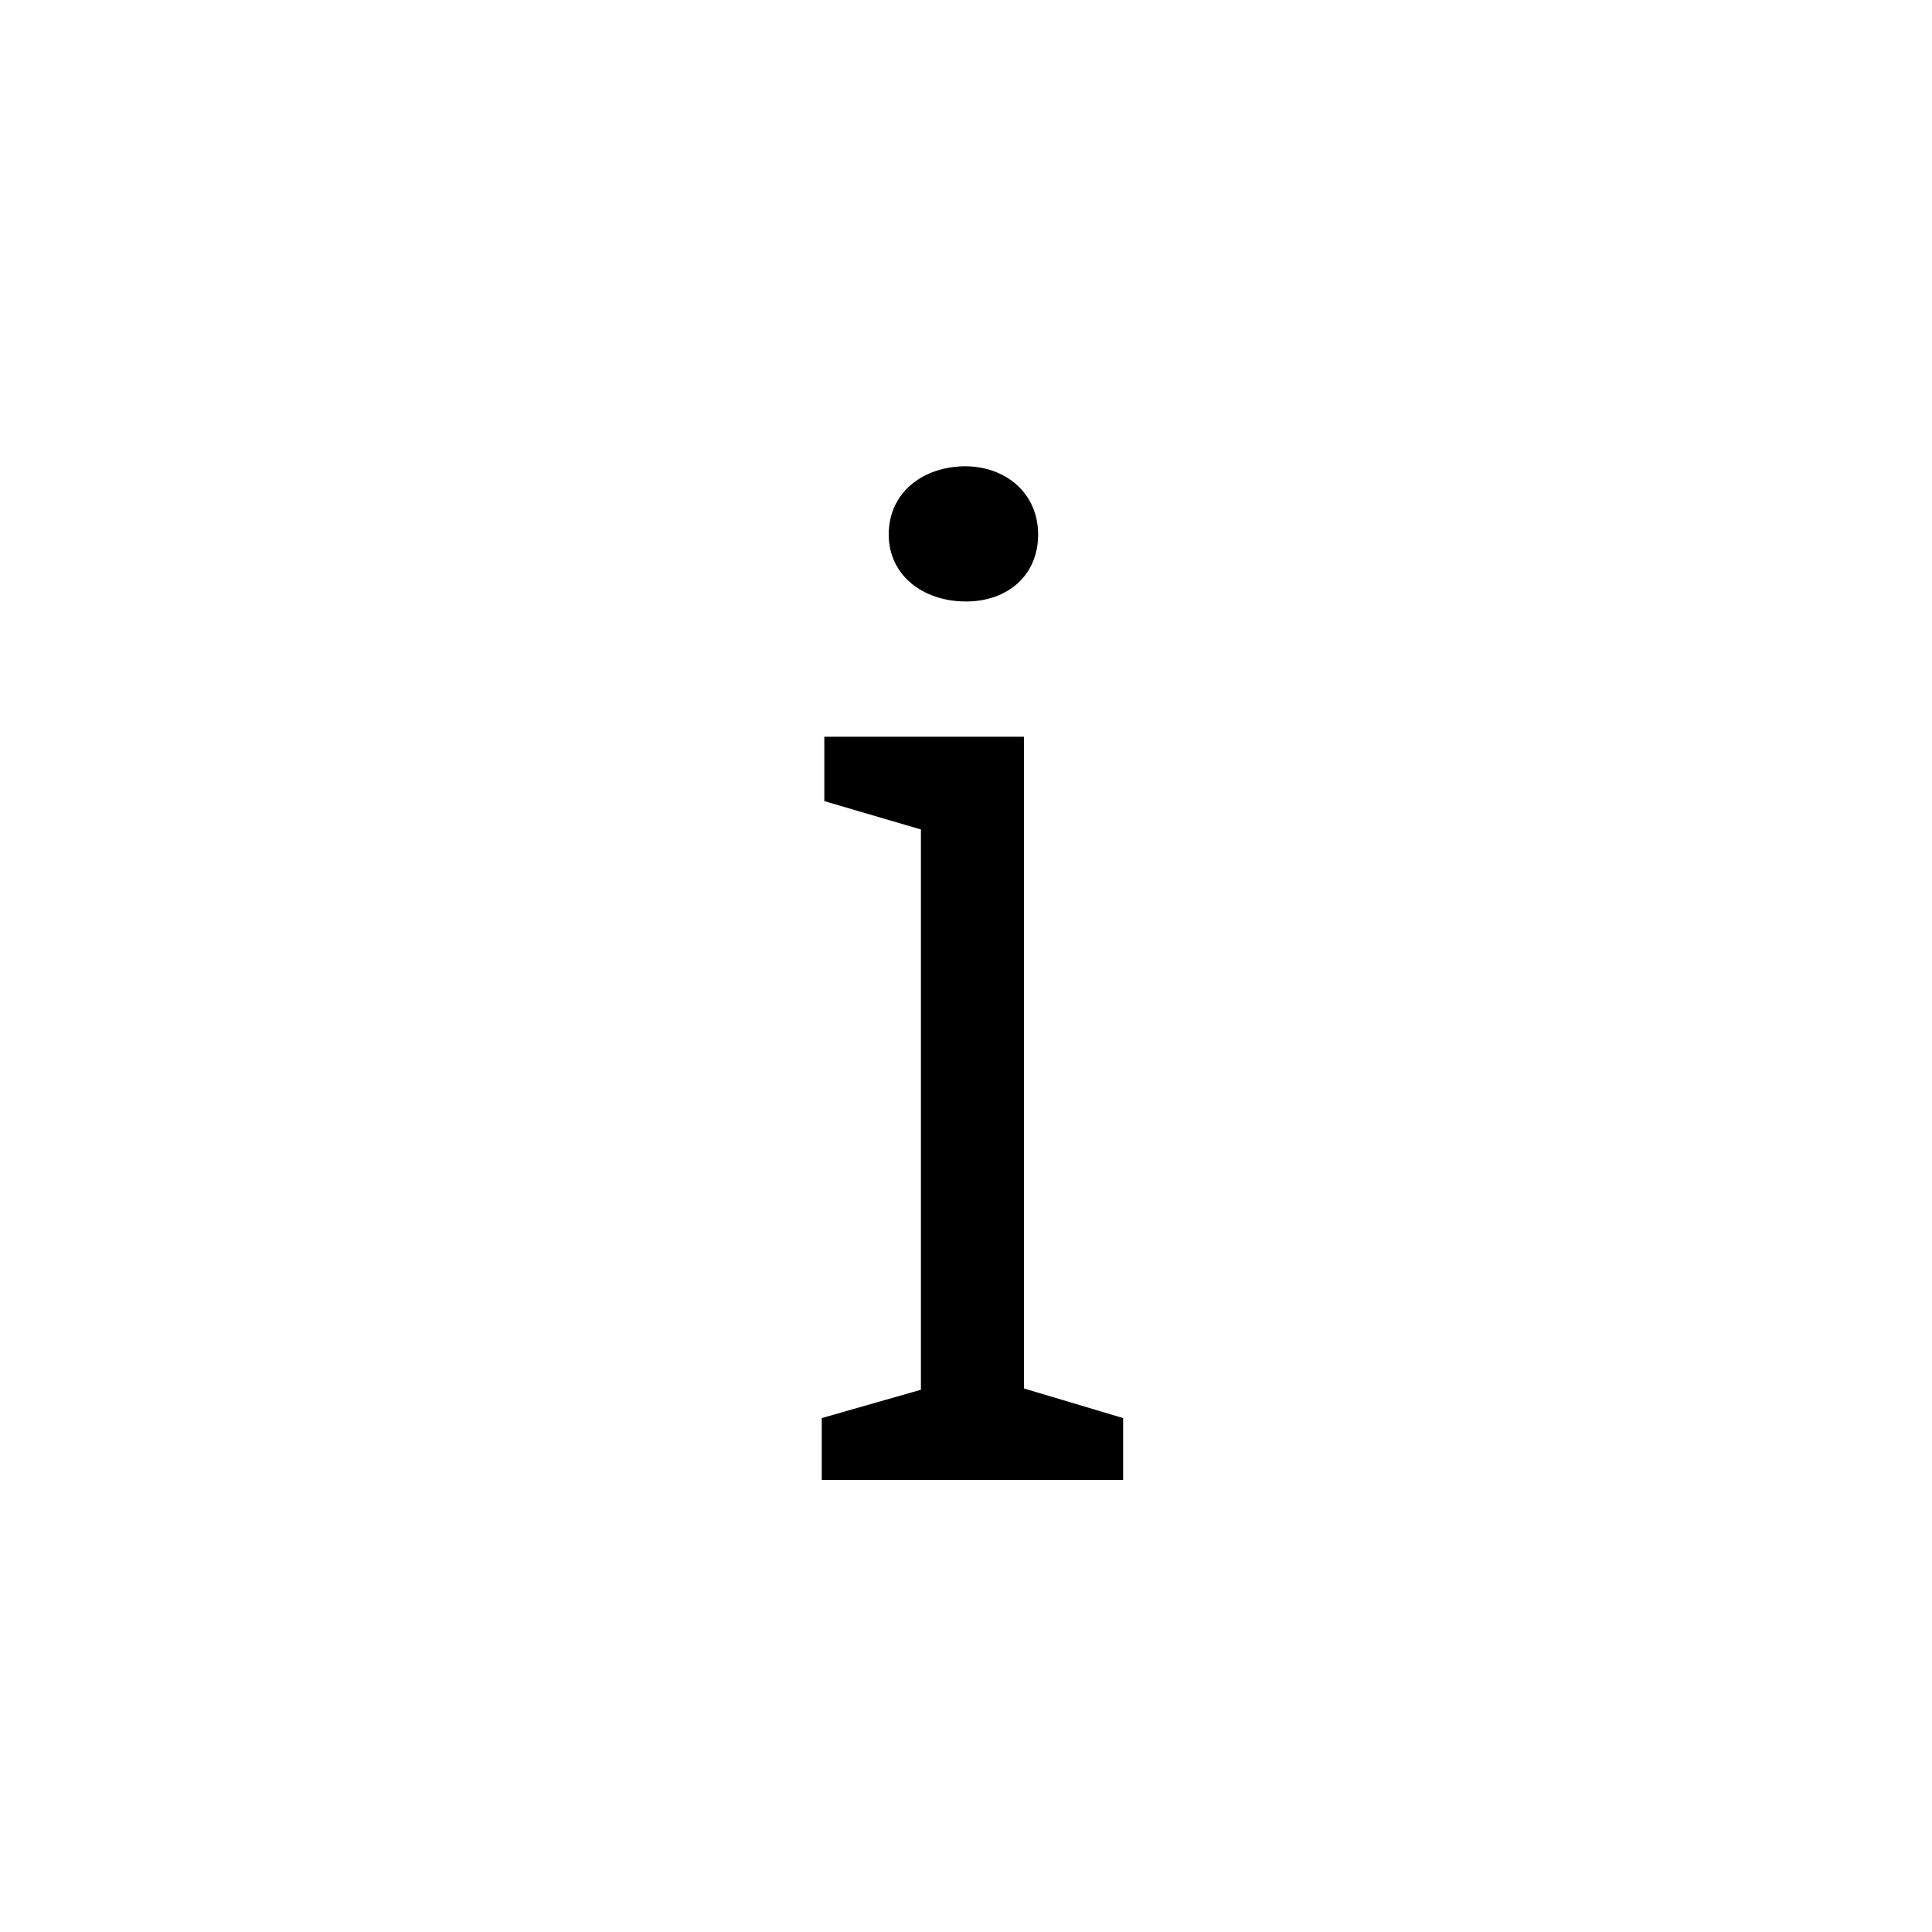
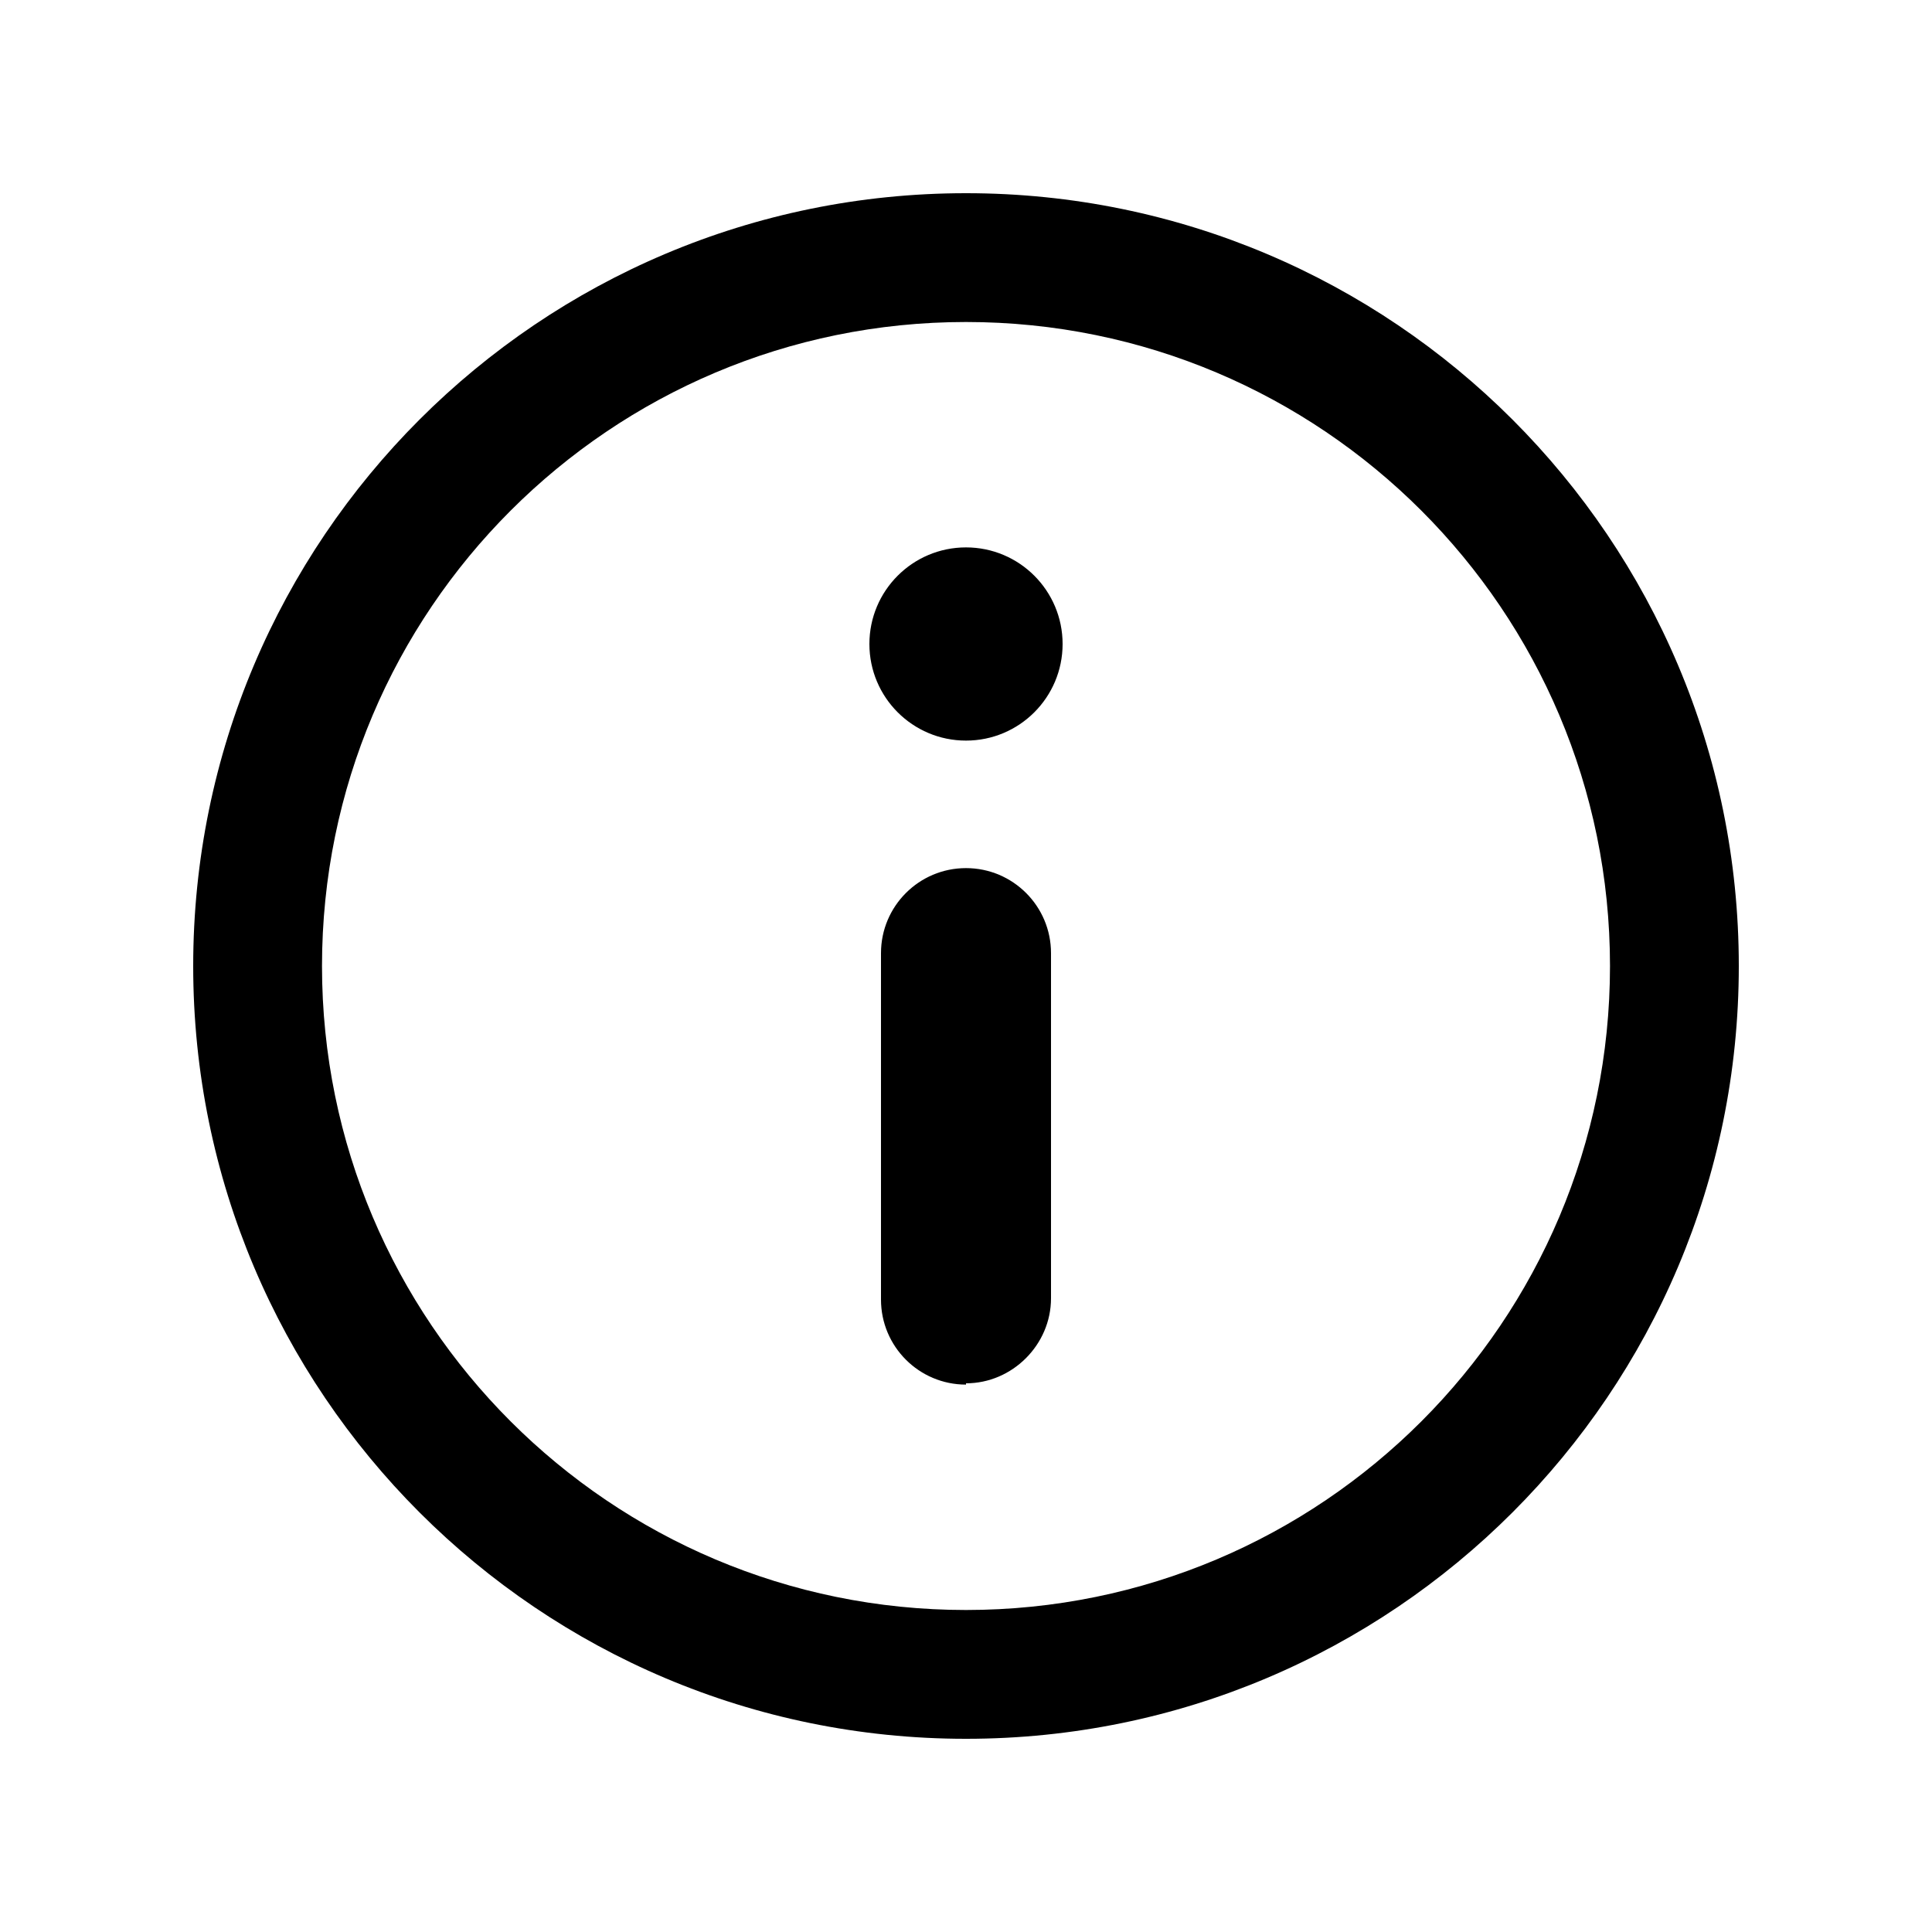
<svg xmlns="http://www.w3.org/2000/svg" viewBox="0 0 15 15">
-   <path d="M7.5 3.62c-.33 0-.6.2-.6.53 0 .32.27.52.6.52.32 0 .56-.2.56-.52s-.25-.53-.57-.53zm.45 2.1H6.4v.5l.75.22v4.35l-.77.22v.48h2.34v-.48l-.77-.23V5.7z" />
+   <path d="M7.5 13.5a6 6 0 1 1 0-12 6 6 0 0 1 0 12zm0-1a5 5 0 1 0 0-10 5 5 0 0 0 0 10zm0-6.75a.75.75 0 1 1 0-1.5.75.75 0 0 1 0 1.5zm0 5a.66.66 0 0 1-.66-.66V7.4a.66.66 0 0 1 1.32 0v2.68c0 .36-.3.66-.66.66z" />
</svg>
